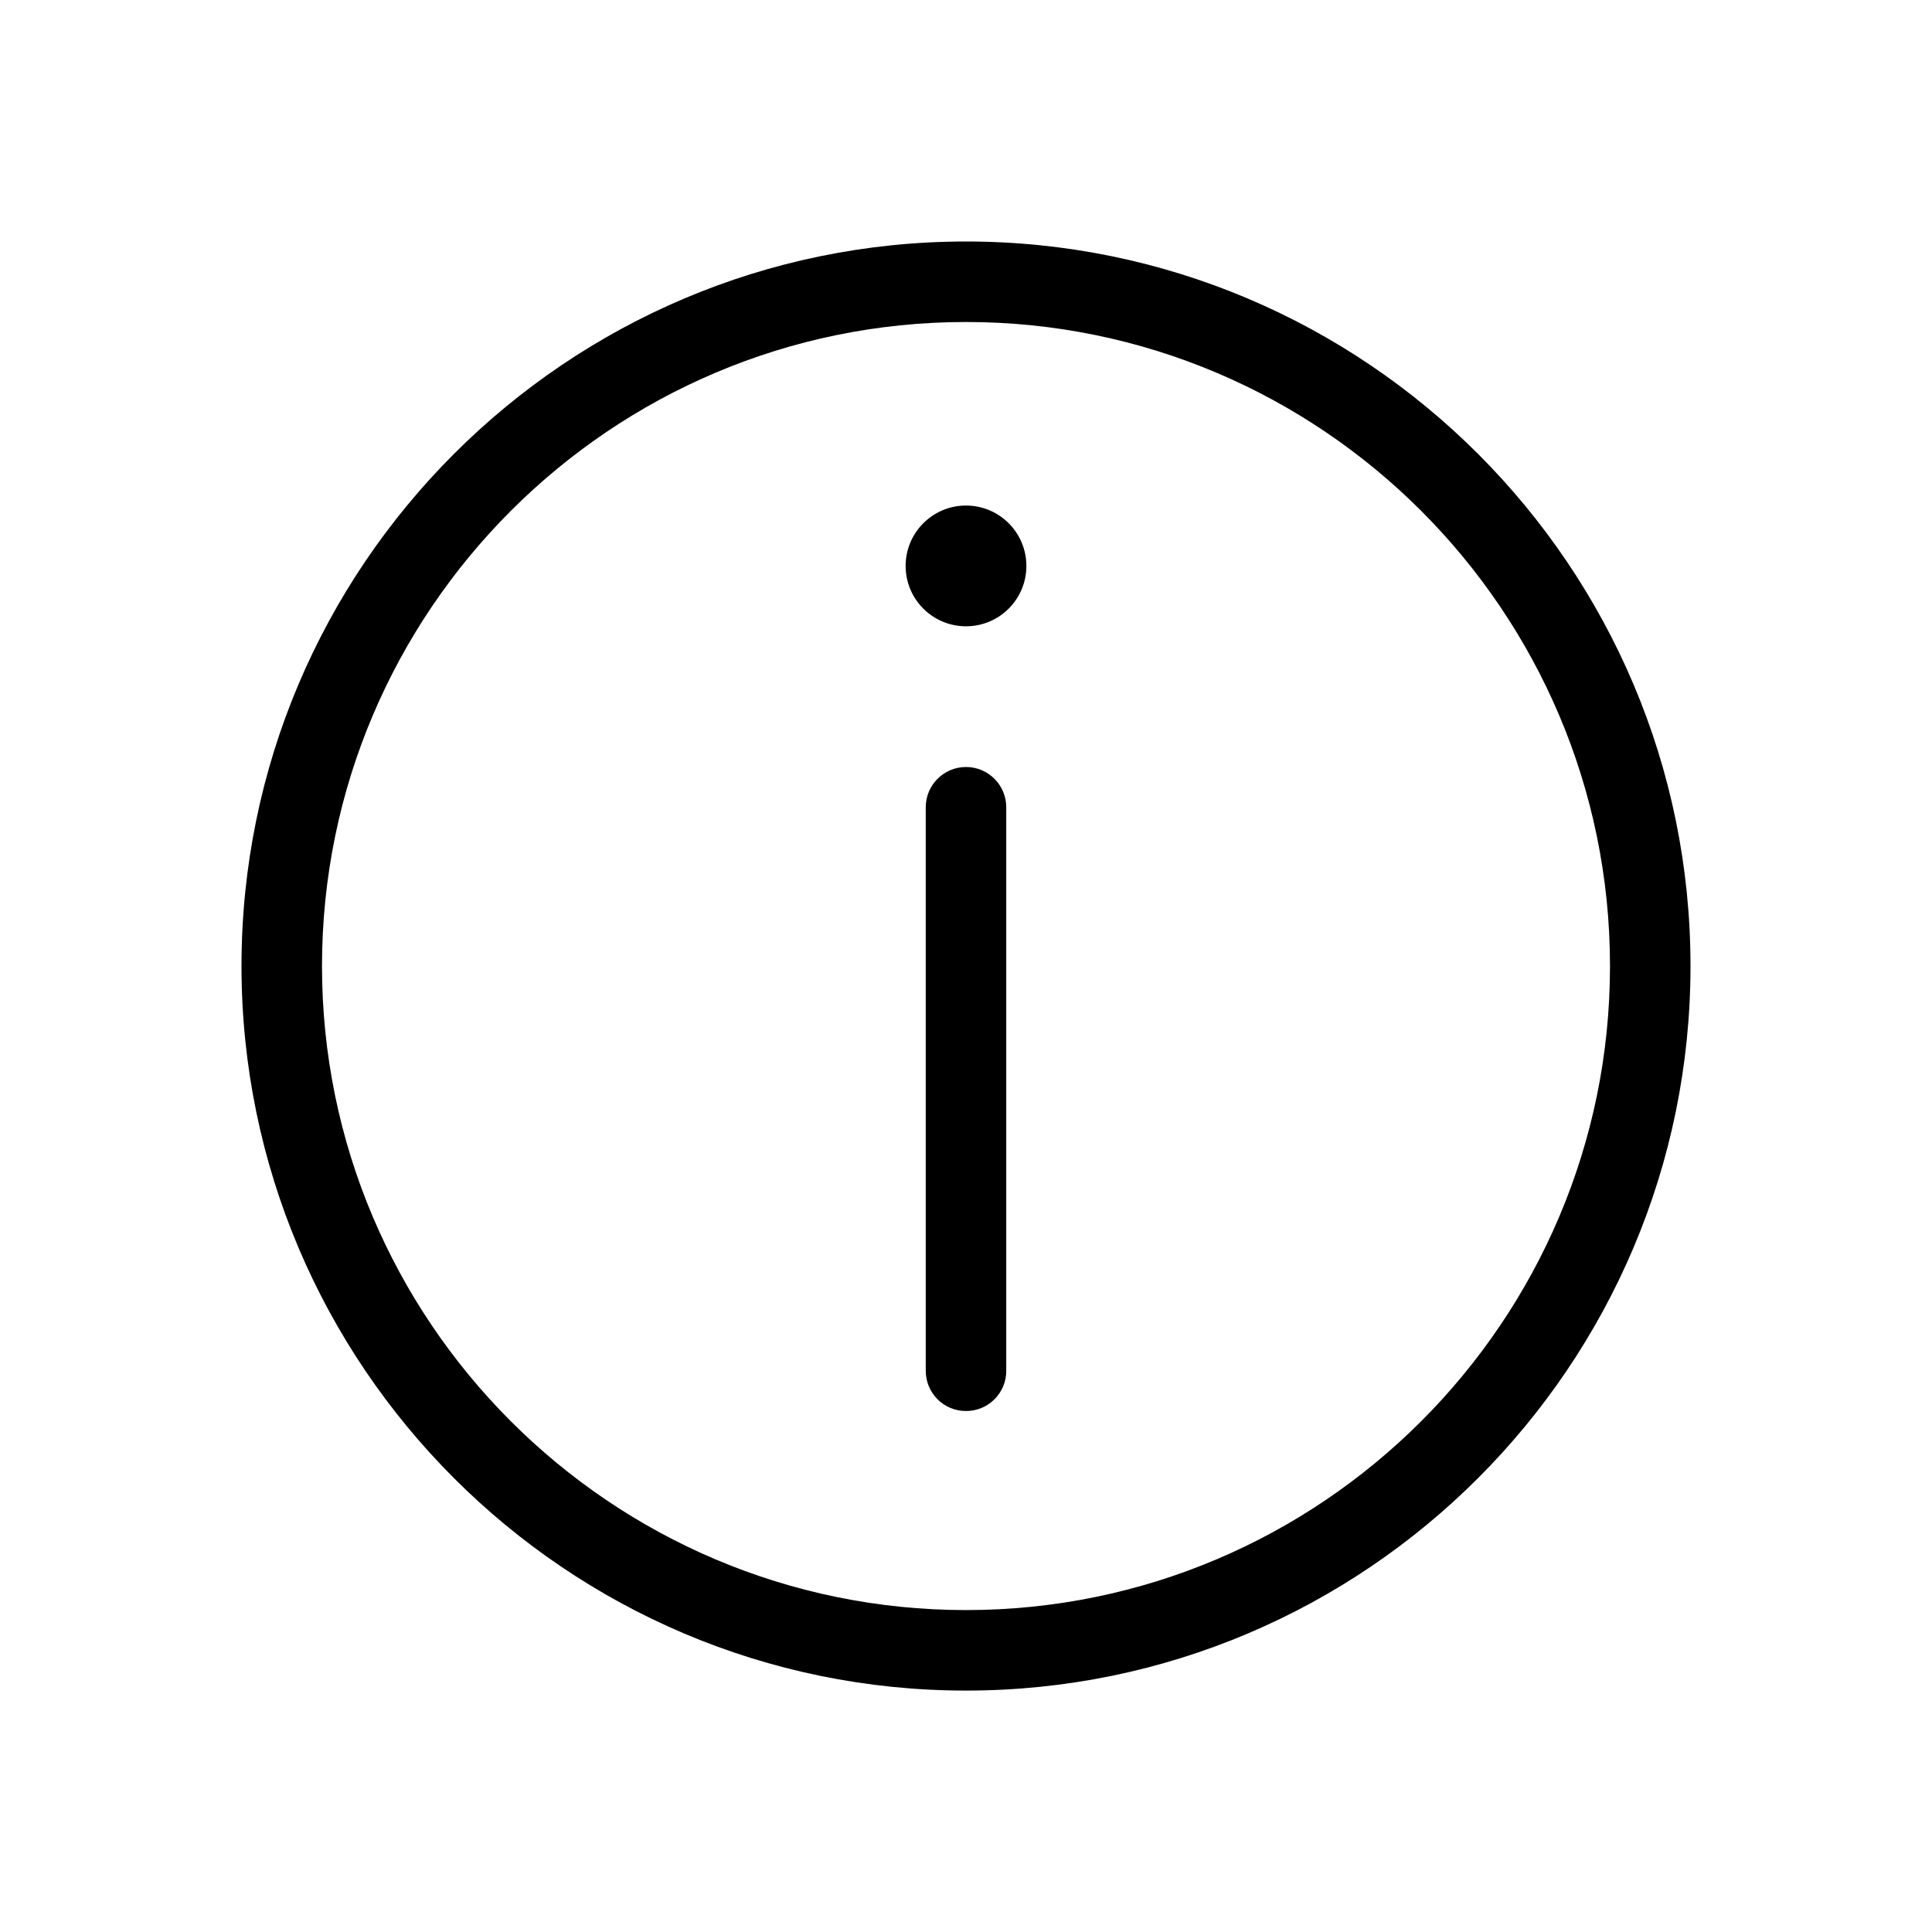
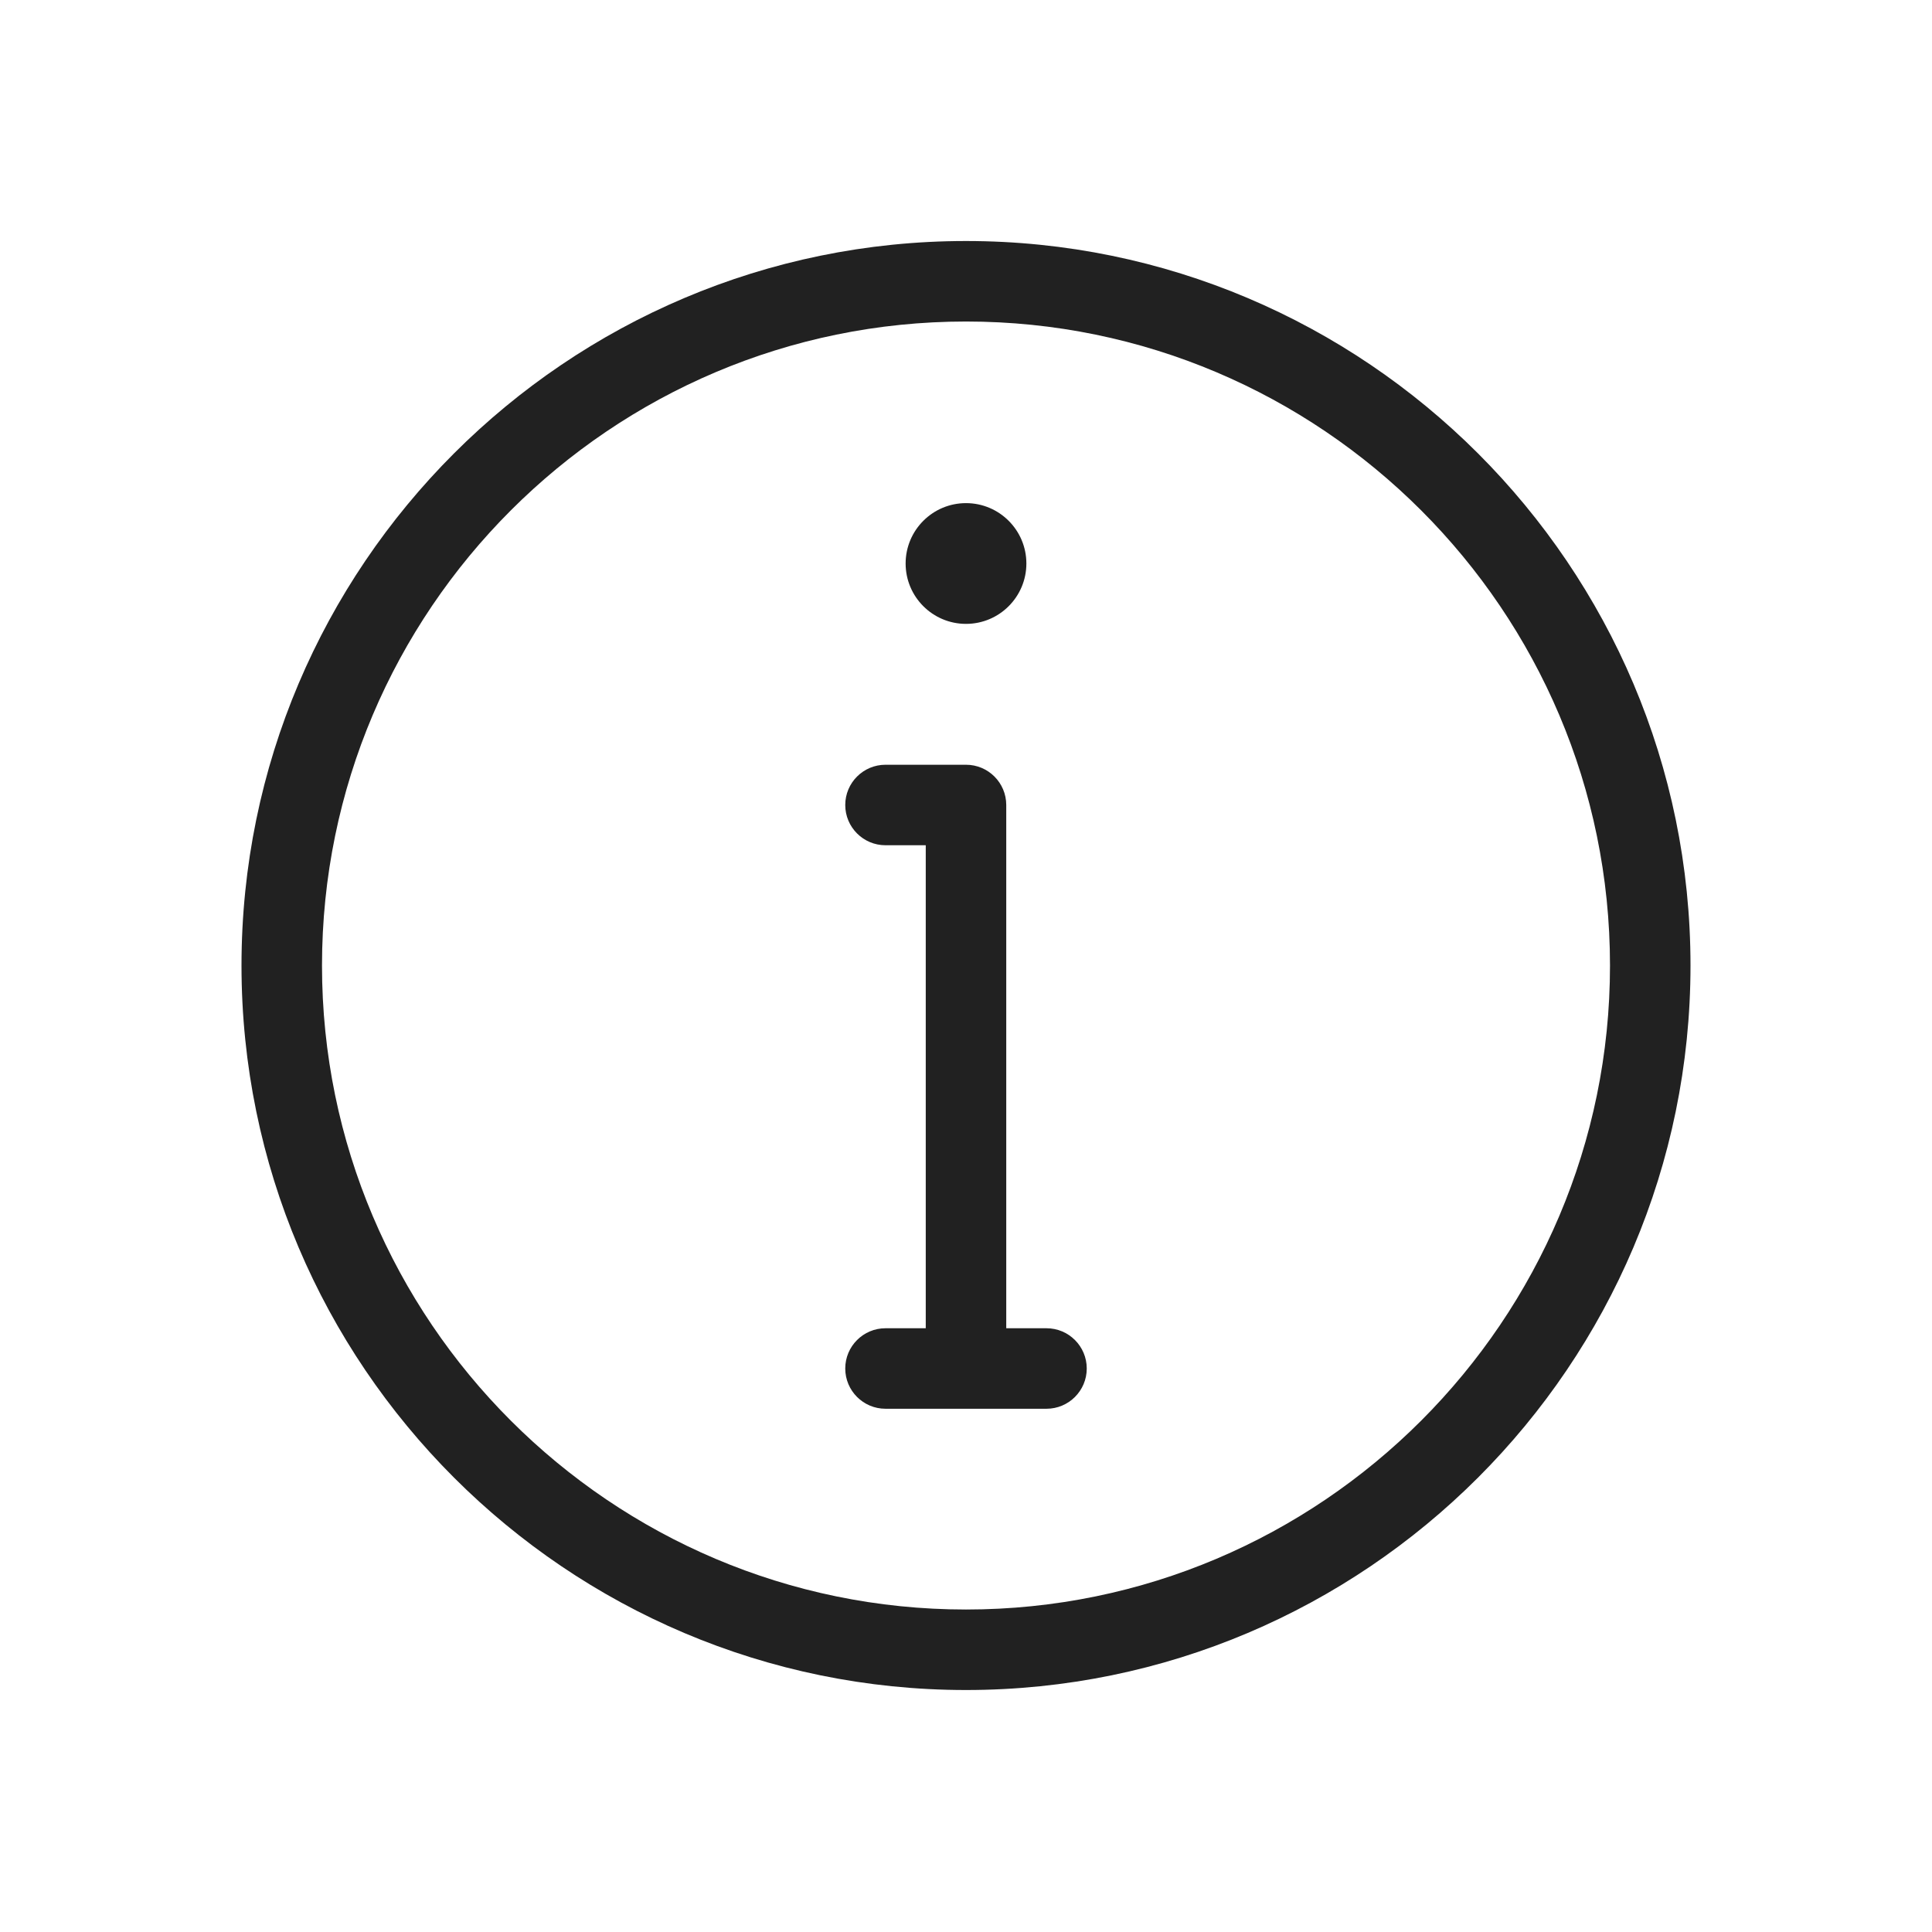
- <svg xmlns="http://www.w3.org/2000/svg" viewBox="0 0 24 24">
-   <path d="M12.75 7.03C12.75 7.445 12.414 7.78 12 7.78C11.586 7.78 11.25 7.445 11.25 7.03C11.25 6.616 11.586 6.28 12 6.28C12.414 6.28 12.75 6.616 12.75 7.03Z" />
-   <path d="M12 17.528C11.867 17.529 11.74 17.476 11.646 17.382C11.552 17.288 11.5 17.161 11.5 17.028V10.028C11.5 9.752 11.724 9.528 12 9.528C12.276 9.528 12.5 9.752 12.5 10.028V17.028C12.501 17.161 12.448 17.288 12.354 17.382C12.26 17.476 12.133 17.529 12 17.528Z" />
-   <path fill-rule="evenodd" clip-rule="evenodd" d="M12 21.001C7.037 21.001 3 16.963 3 12C3 7.037 7.037 3 12 3C16.963 3 21 7.037 21 12C21 16.963 16.963 21.001 12 21.001ZM12 4C7.589 4 4 7.589 4 12.001C4 16.412 7.588 20.001 12 20.001C16.412 20.001 20 16.412 20 12.001C20 7.589 16.412 4 12 4Z" />
+ <svg xmlns="http://www.w3.org/2000/svg" width="24" height="24" viewBox="0 0 24 24" fill="none">
+   <path d="M12 7.75C12.414 7.75 12.75 7.414 12.75 7C12.75 6.586 12.414 6.25 12 6.25C11.586 6.25 11.25 6.586 11.25 7C11.25 7.414 11.586 7.75 12 7.75ZM12 2.994C7.038 2.994 3 7.031 3 11.994C3 16.957 7.038 20.994 12 20.994C16.962 20.994 21 16.957 21 11.994C21 7.031 16.962 2.994 12 2.994ZM12 19.994C7.589 19.994 4 16.405 4 11.994C4 7.583 7.589 3.994 12 3.994C16.411 3.994 20 7.583 20 11.994C20 16.405 16.411 19.994 12 19.994ZM13 16.5H12.5V10C12.5 9.724 12.276 9.5 12 9.5H11C10.724 9.5 10.5 9.724 10.5 10C10.5 10.276 10.724 10.5 11 10.5H11.5V16.5H11C10.724 16.5 10.5 16.724 10.5 17C10.5 17.276 10.724 17.5 11 17.5H13C13.276 17.5 13.5 17.276 13.5 17C13.5 16.724 13.276 16.5 13 16.5Z" fill="#212121" />
</svg>
